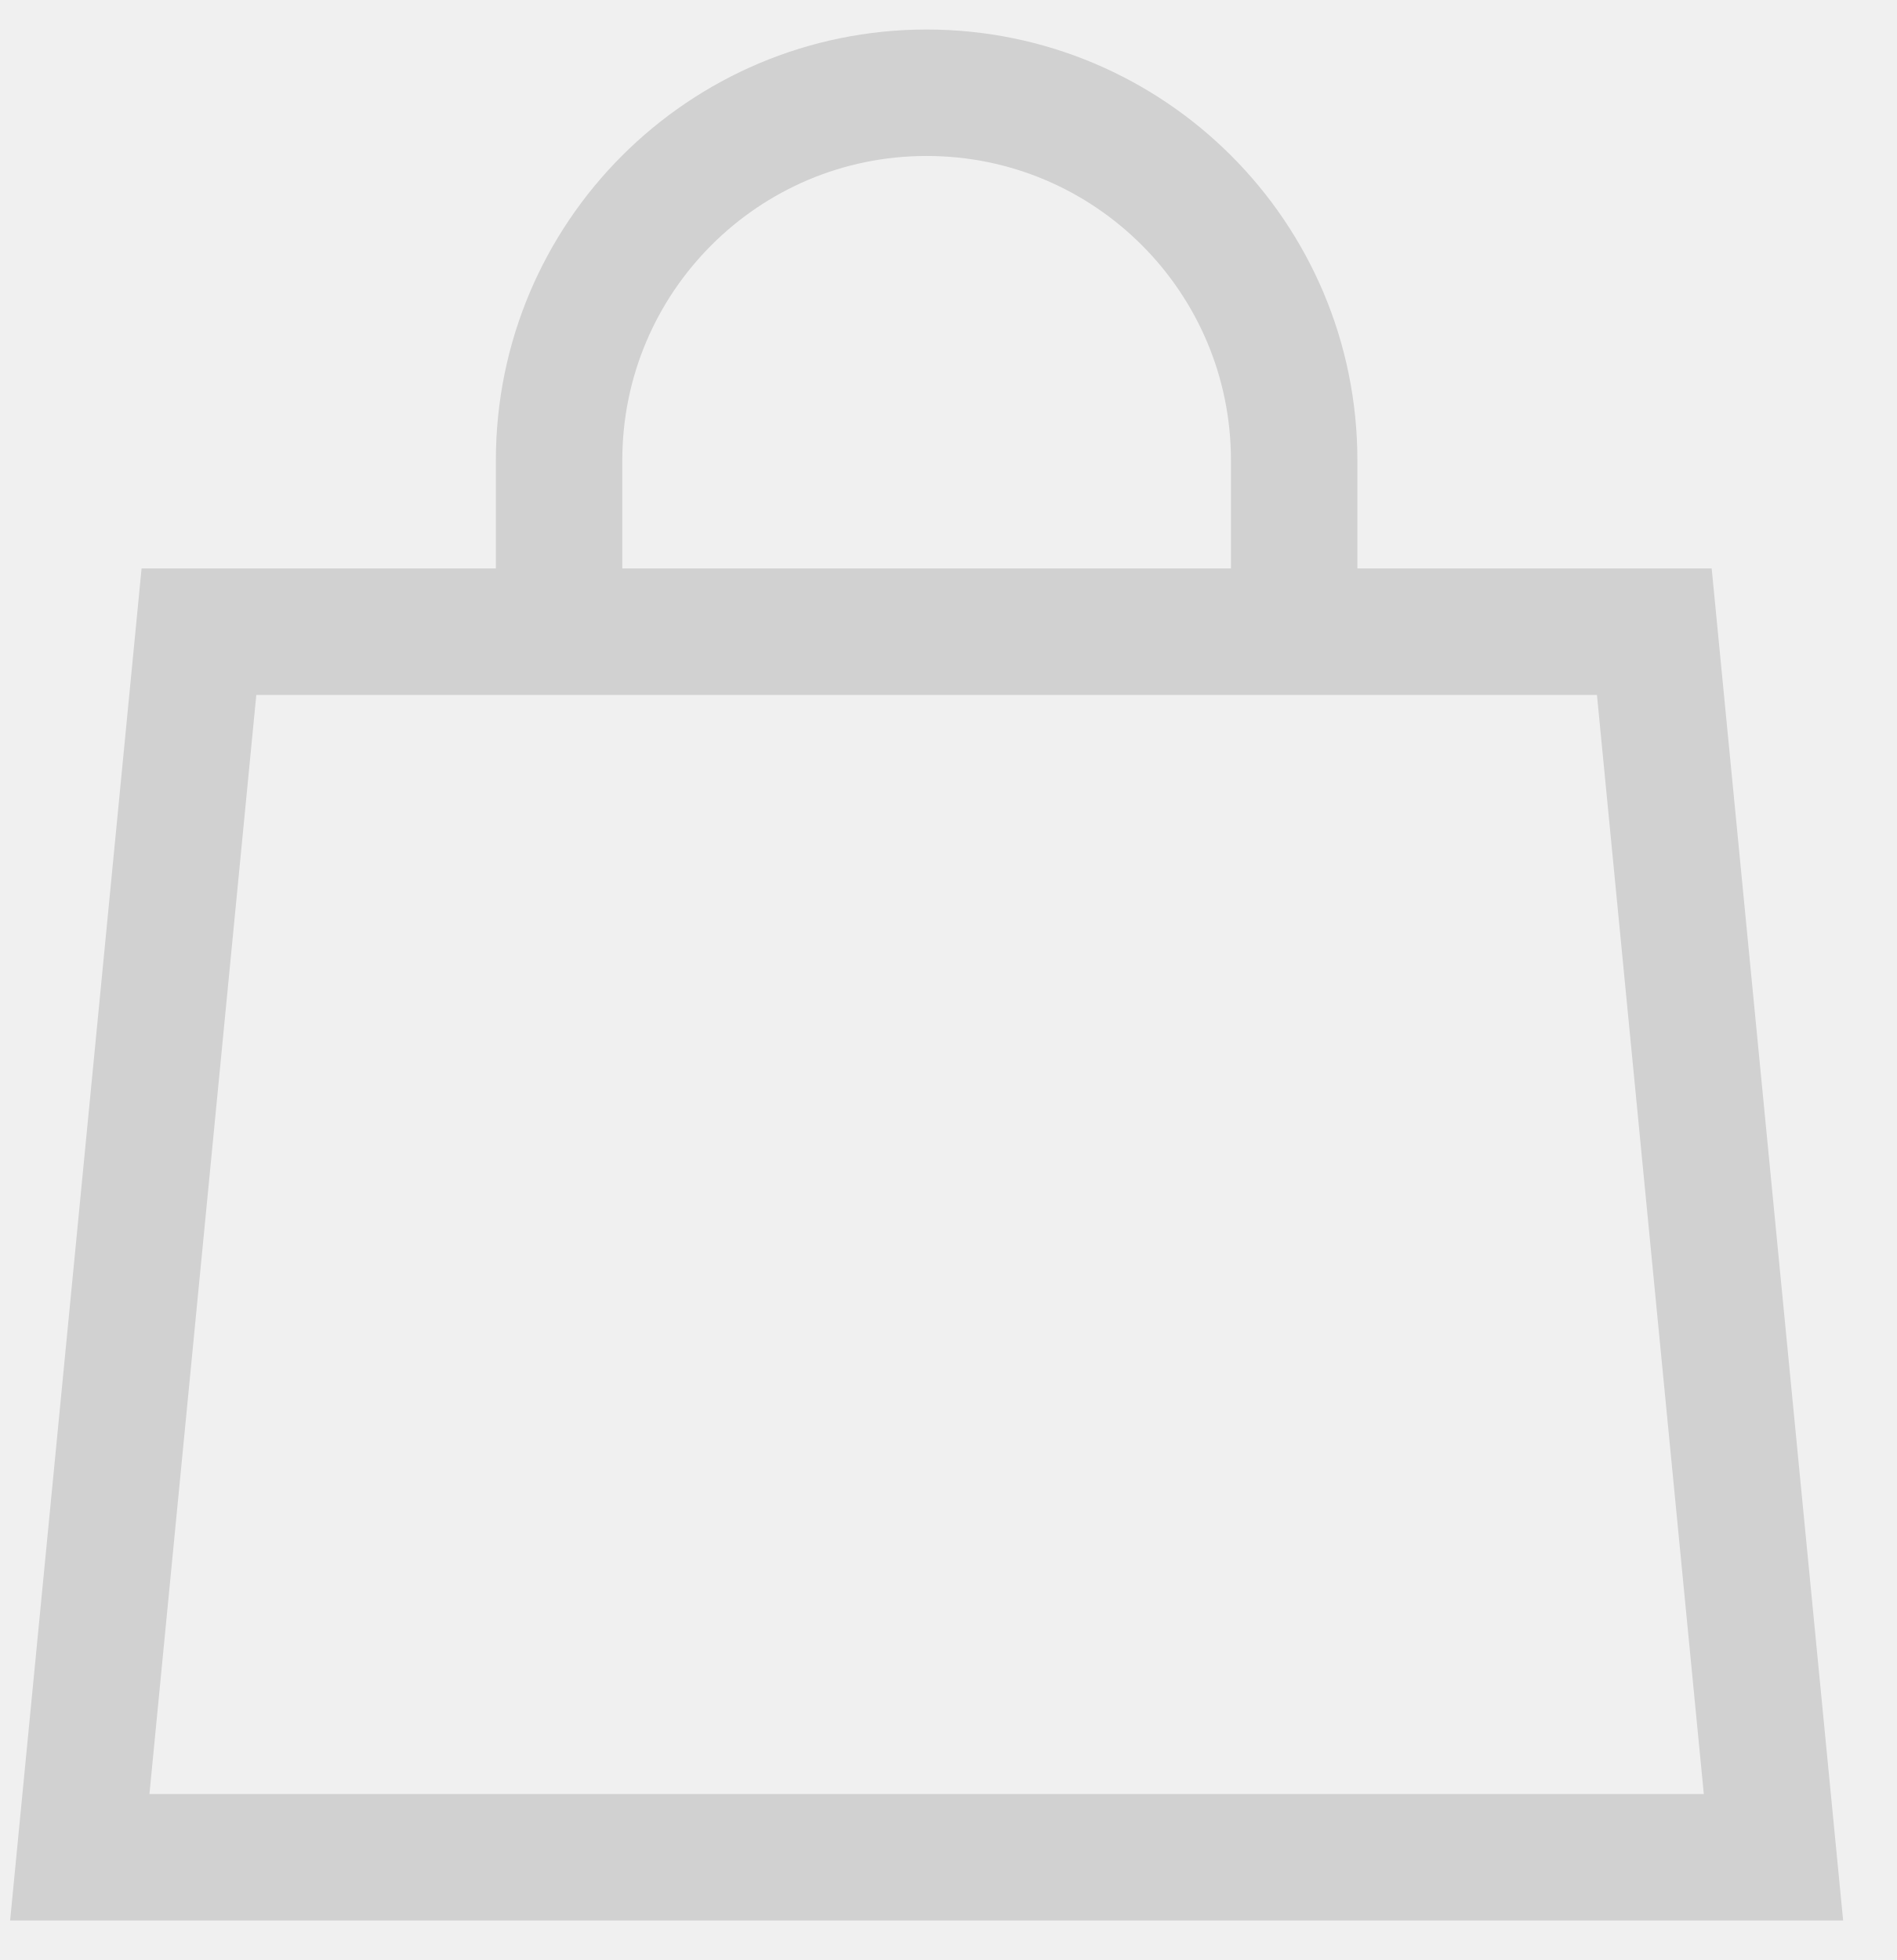
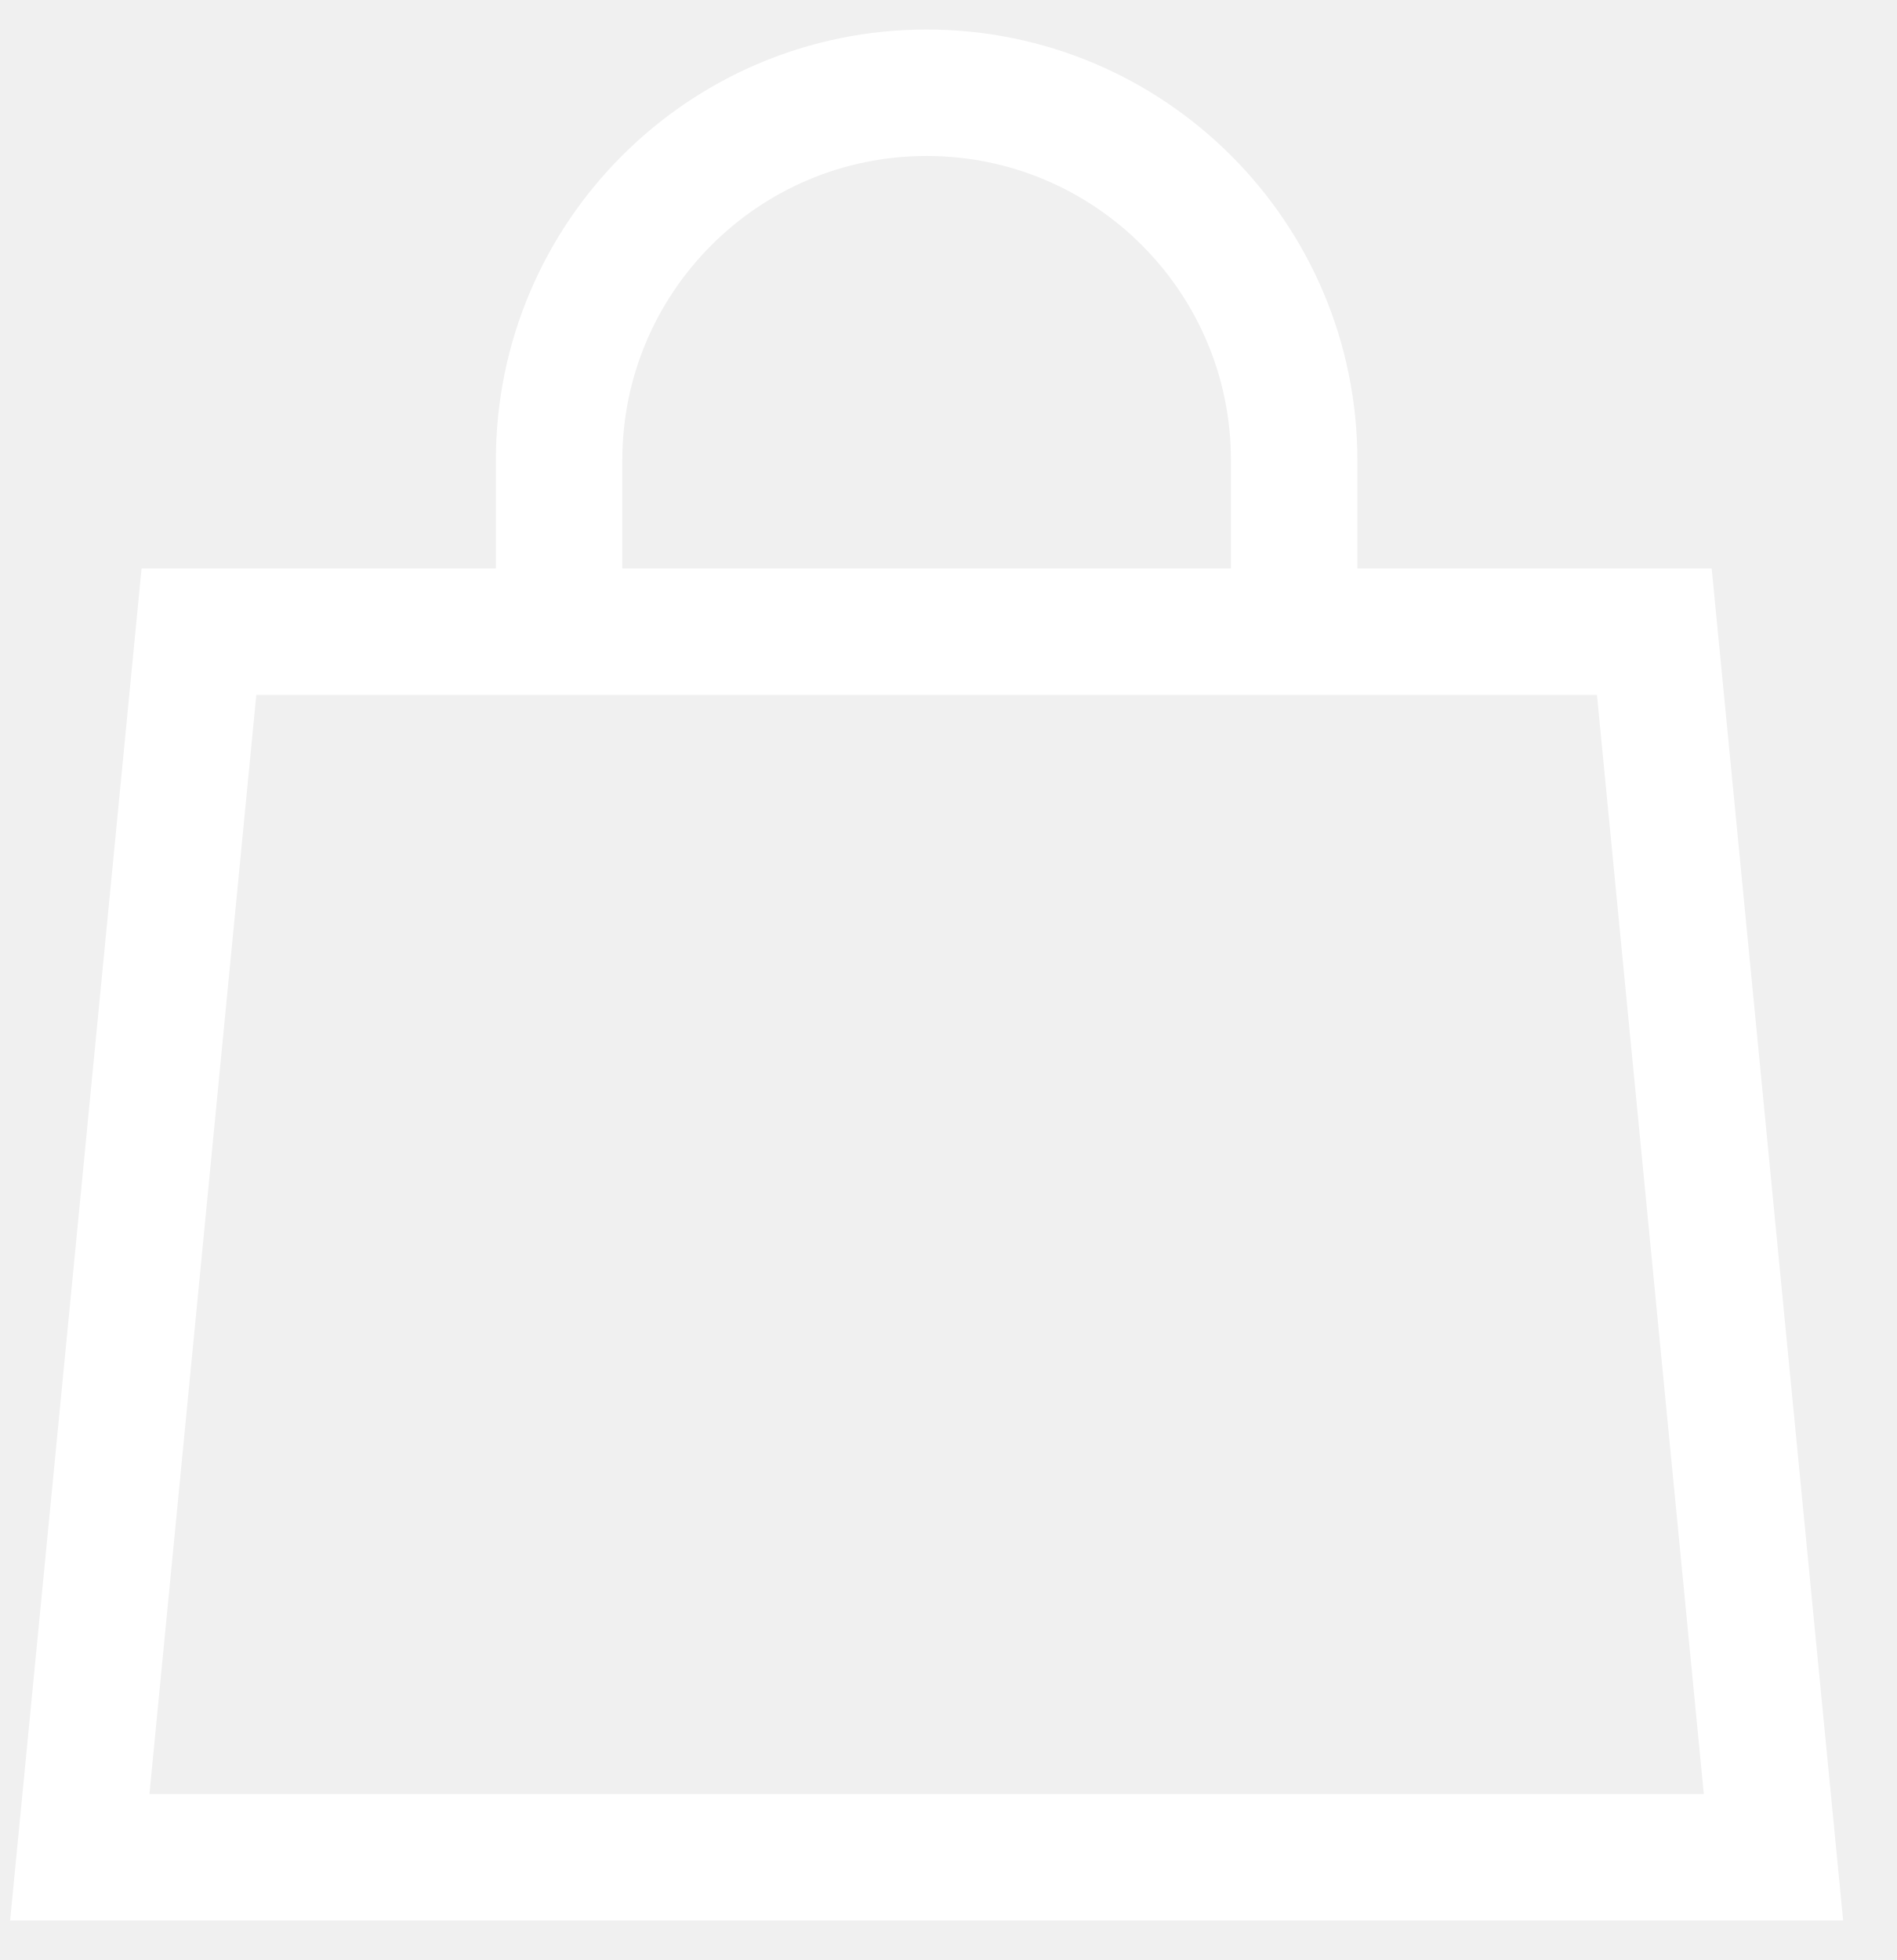
<svg xmlns="http://www.w3.org/2000/svg" width="30" height="31" viewBox="0 0 30 31" fill="none">
-   <path d="M1.262 29.375L3.147 9.991H26.169L28.054 29.375H1.262Z" stroke="#D1D1D1" stroke-width="2" />
-   <path d="M20.472 9.719V7.281C20.472 4.07 17.869 1.467 14.658 1.467V1.467C11.447 1.467 8.844 4.07 8.844 7.281V9.719" stroke="#D1D1D1" stroke-width="2" />
+   <path d="M1.262 29.375L3.147 9.991H26.169L28.054 29.375H1.262Z" stroke="white" stroke-width="2" />
+   <path d="M20.472 9.719V7.282C20.472 4.07 17.869 1.467 14.658 1.467C11.447 1.467 8.844 4.07 8.844 7.282V9.719" stroke="white" stroke-width="2" />
</svg>
